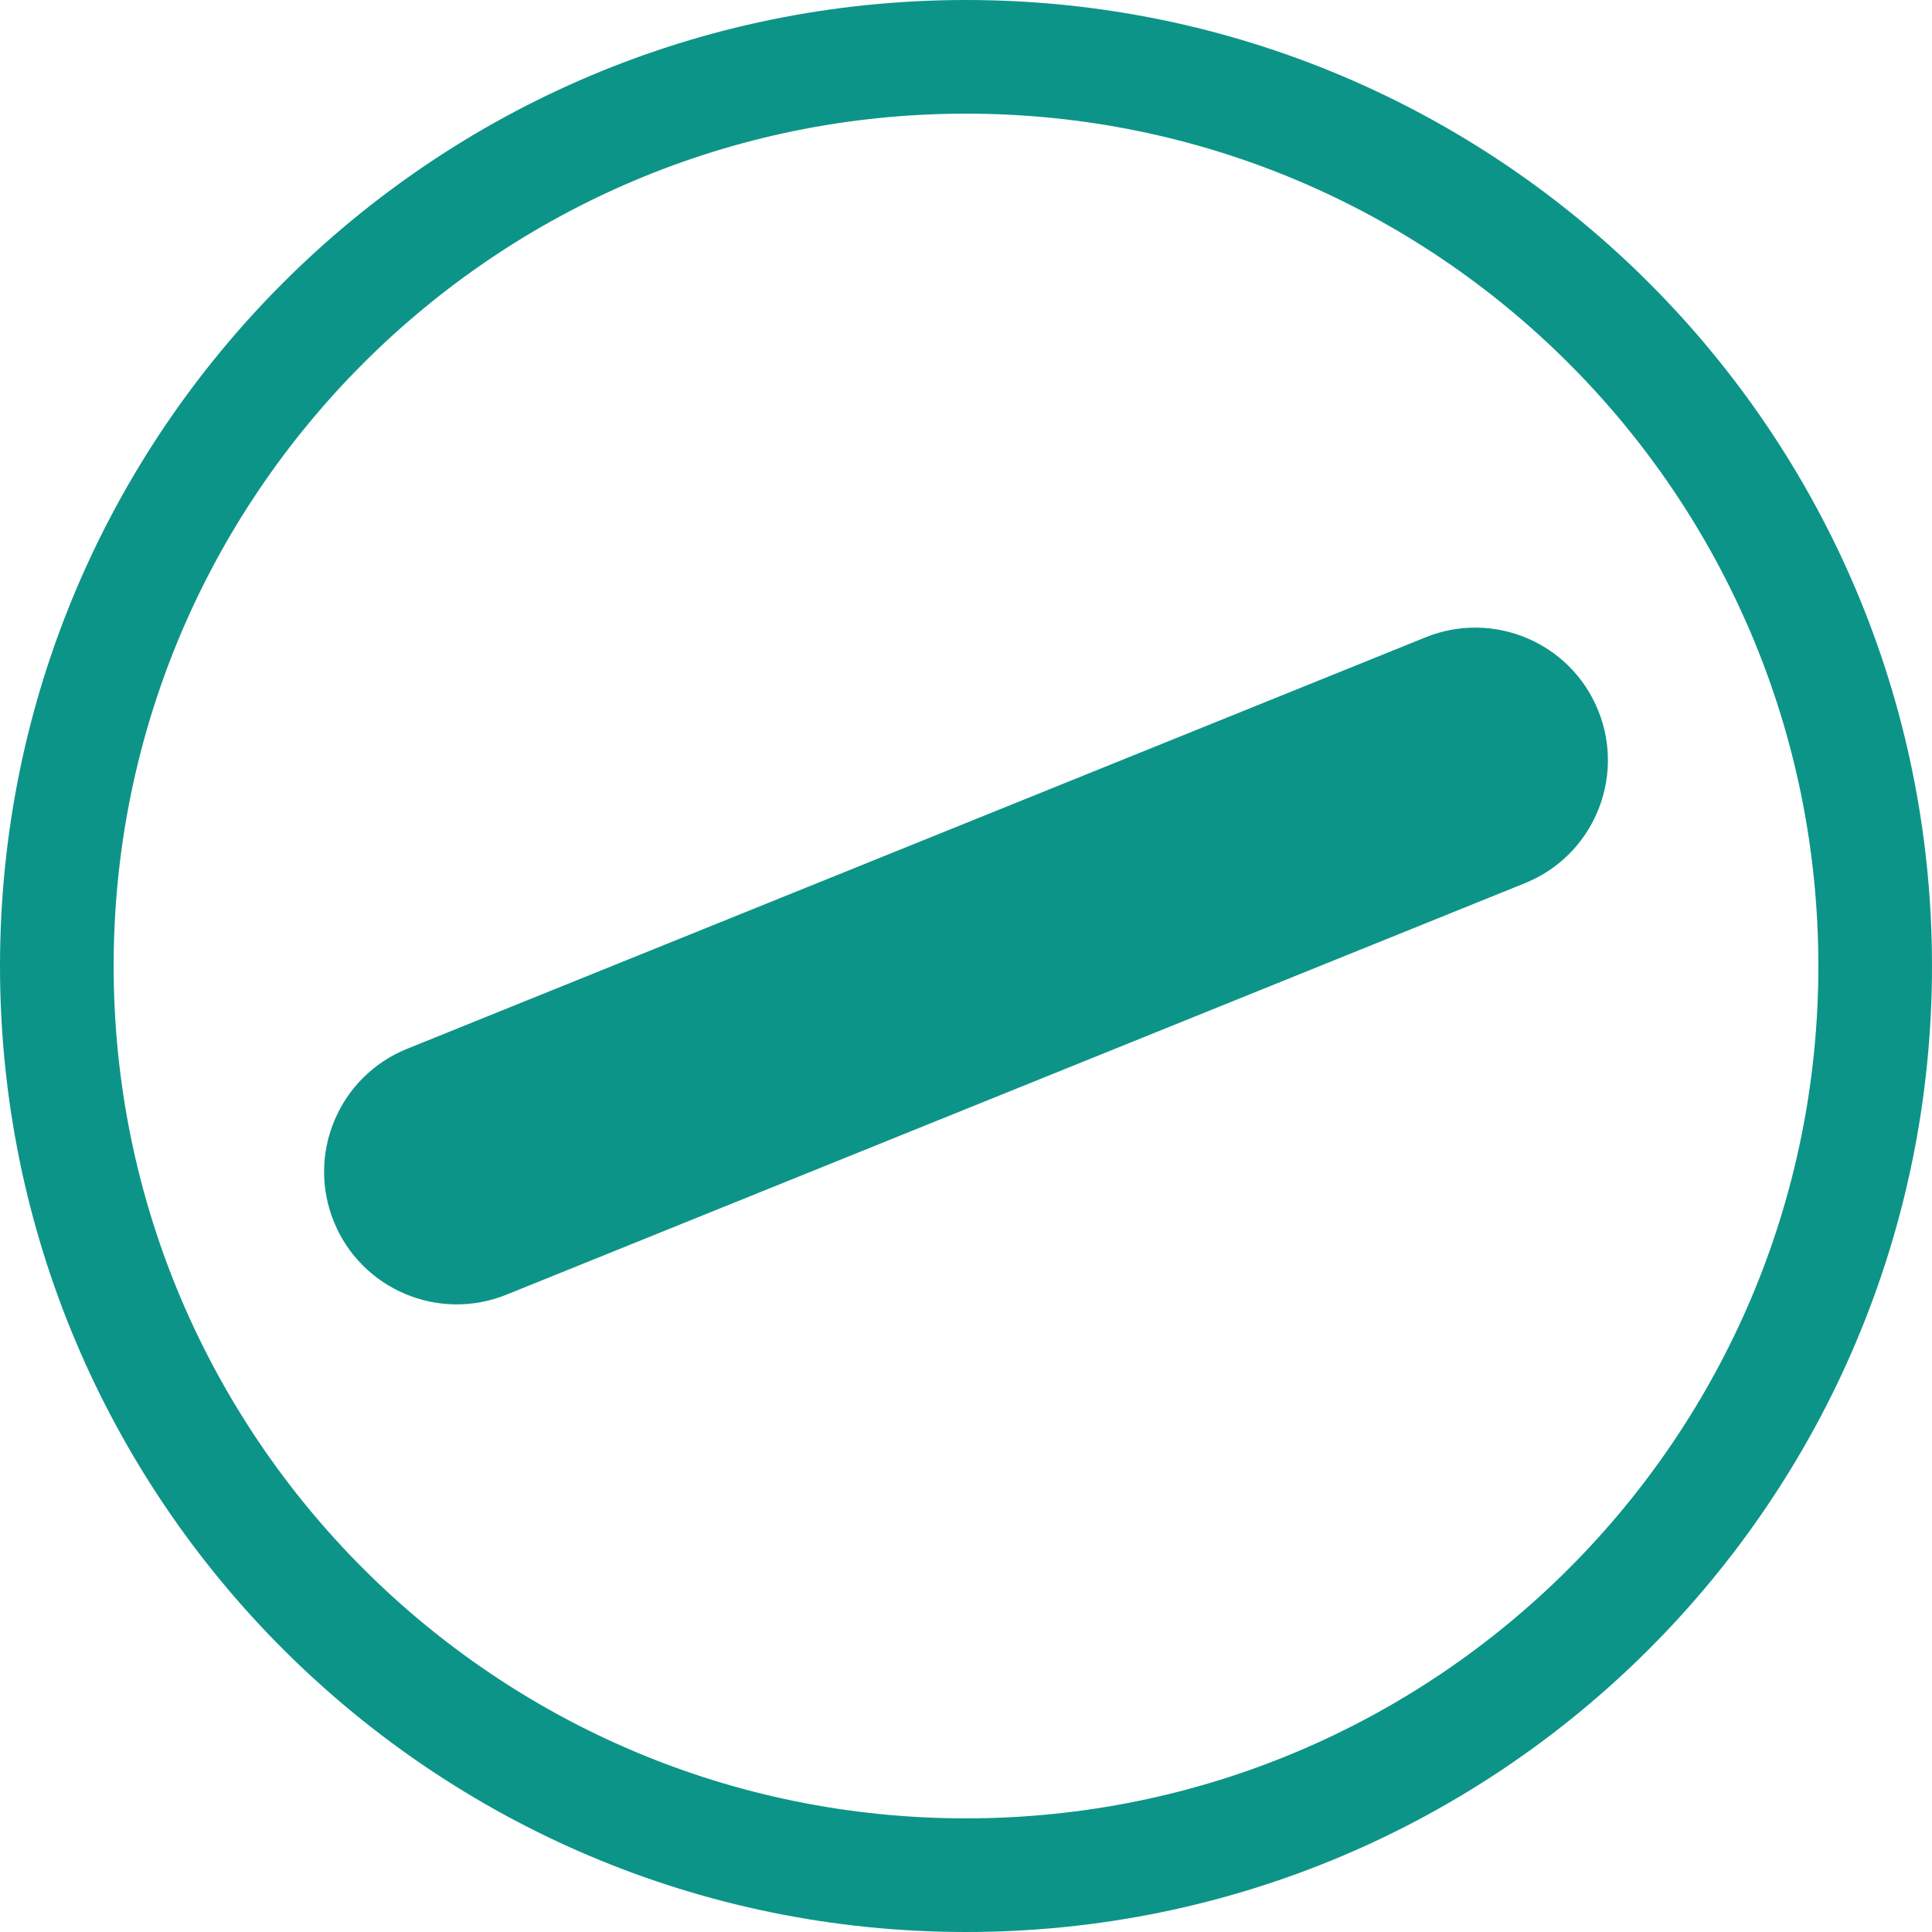
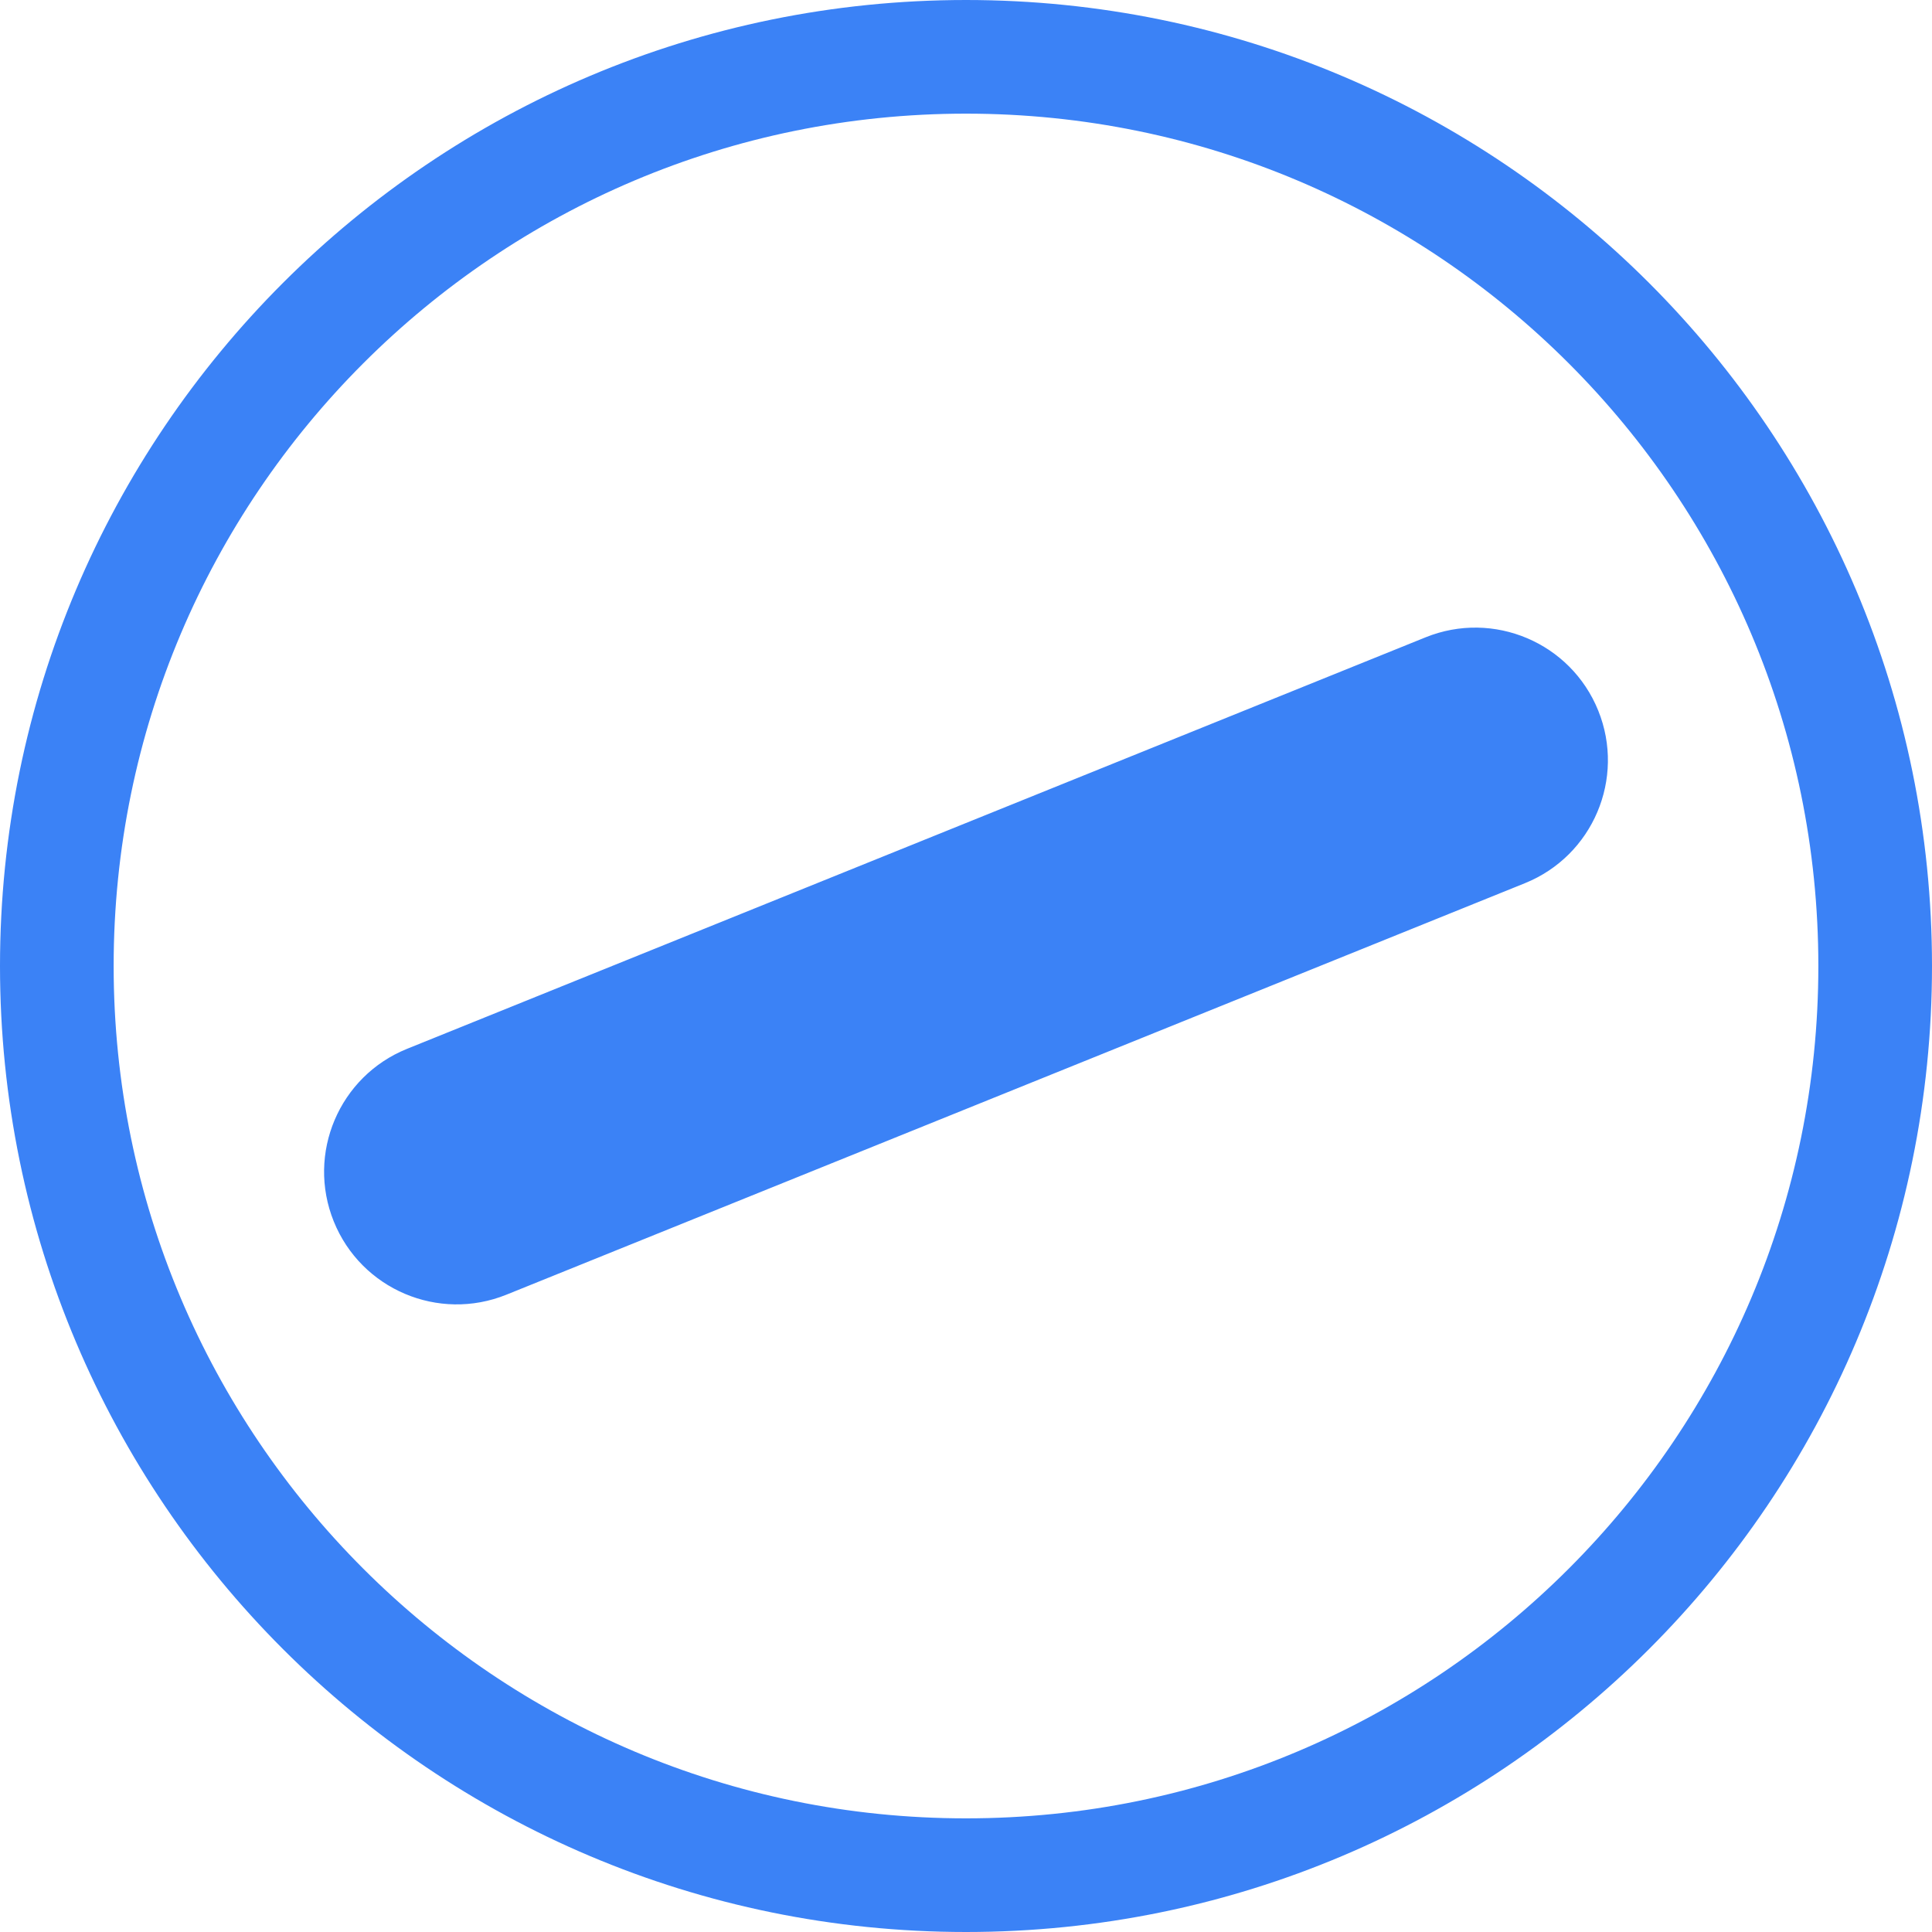
<svg xmlns="http://www.w3.org/2000/svg" viewBox="0 0 102 102" role="img" aria-label="Throtl icon">
  <g transform="translate(51, 51)">
-     <circle cx="0" cy="0" r="48" fill="none" stroke="#0D9488" stroke-width="6" />
+     <circle cx="0" cy="0" r="48" fill="none" stroke="#3b82f6" stroke-width="6" />
    <g transform="rotate(-22)">
-       <rect x="-36" y="-7" width="72" height="14" rx="7" fill="#0D9488" />
+       <rect x="-36" y="-7" width="72" height="14" rx="7" fill="#3b82f6" />
    </g>
  </g>
</svg>
